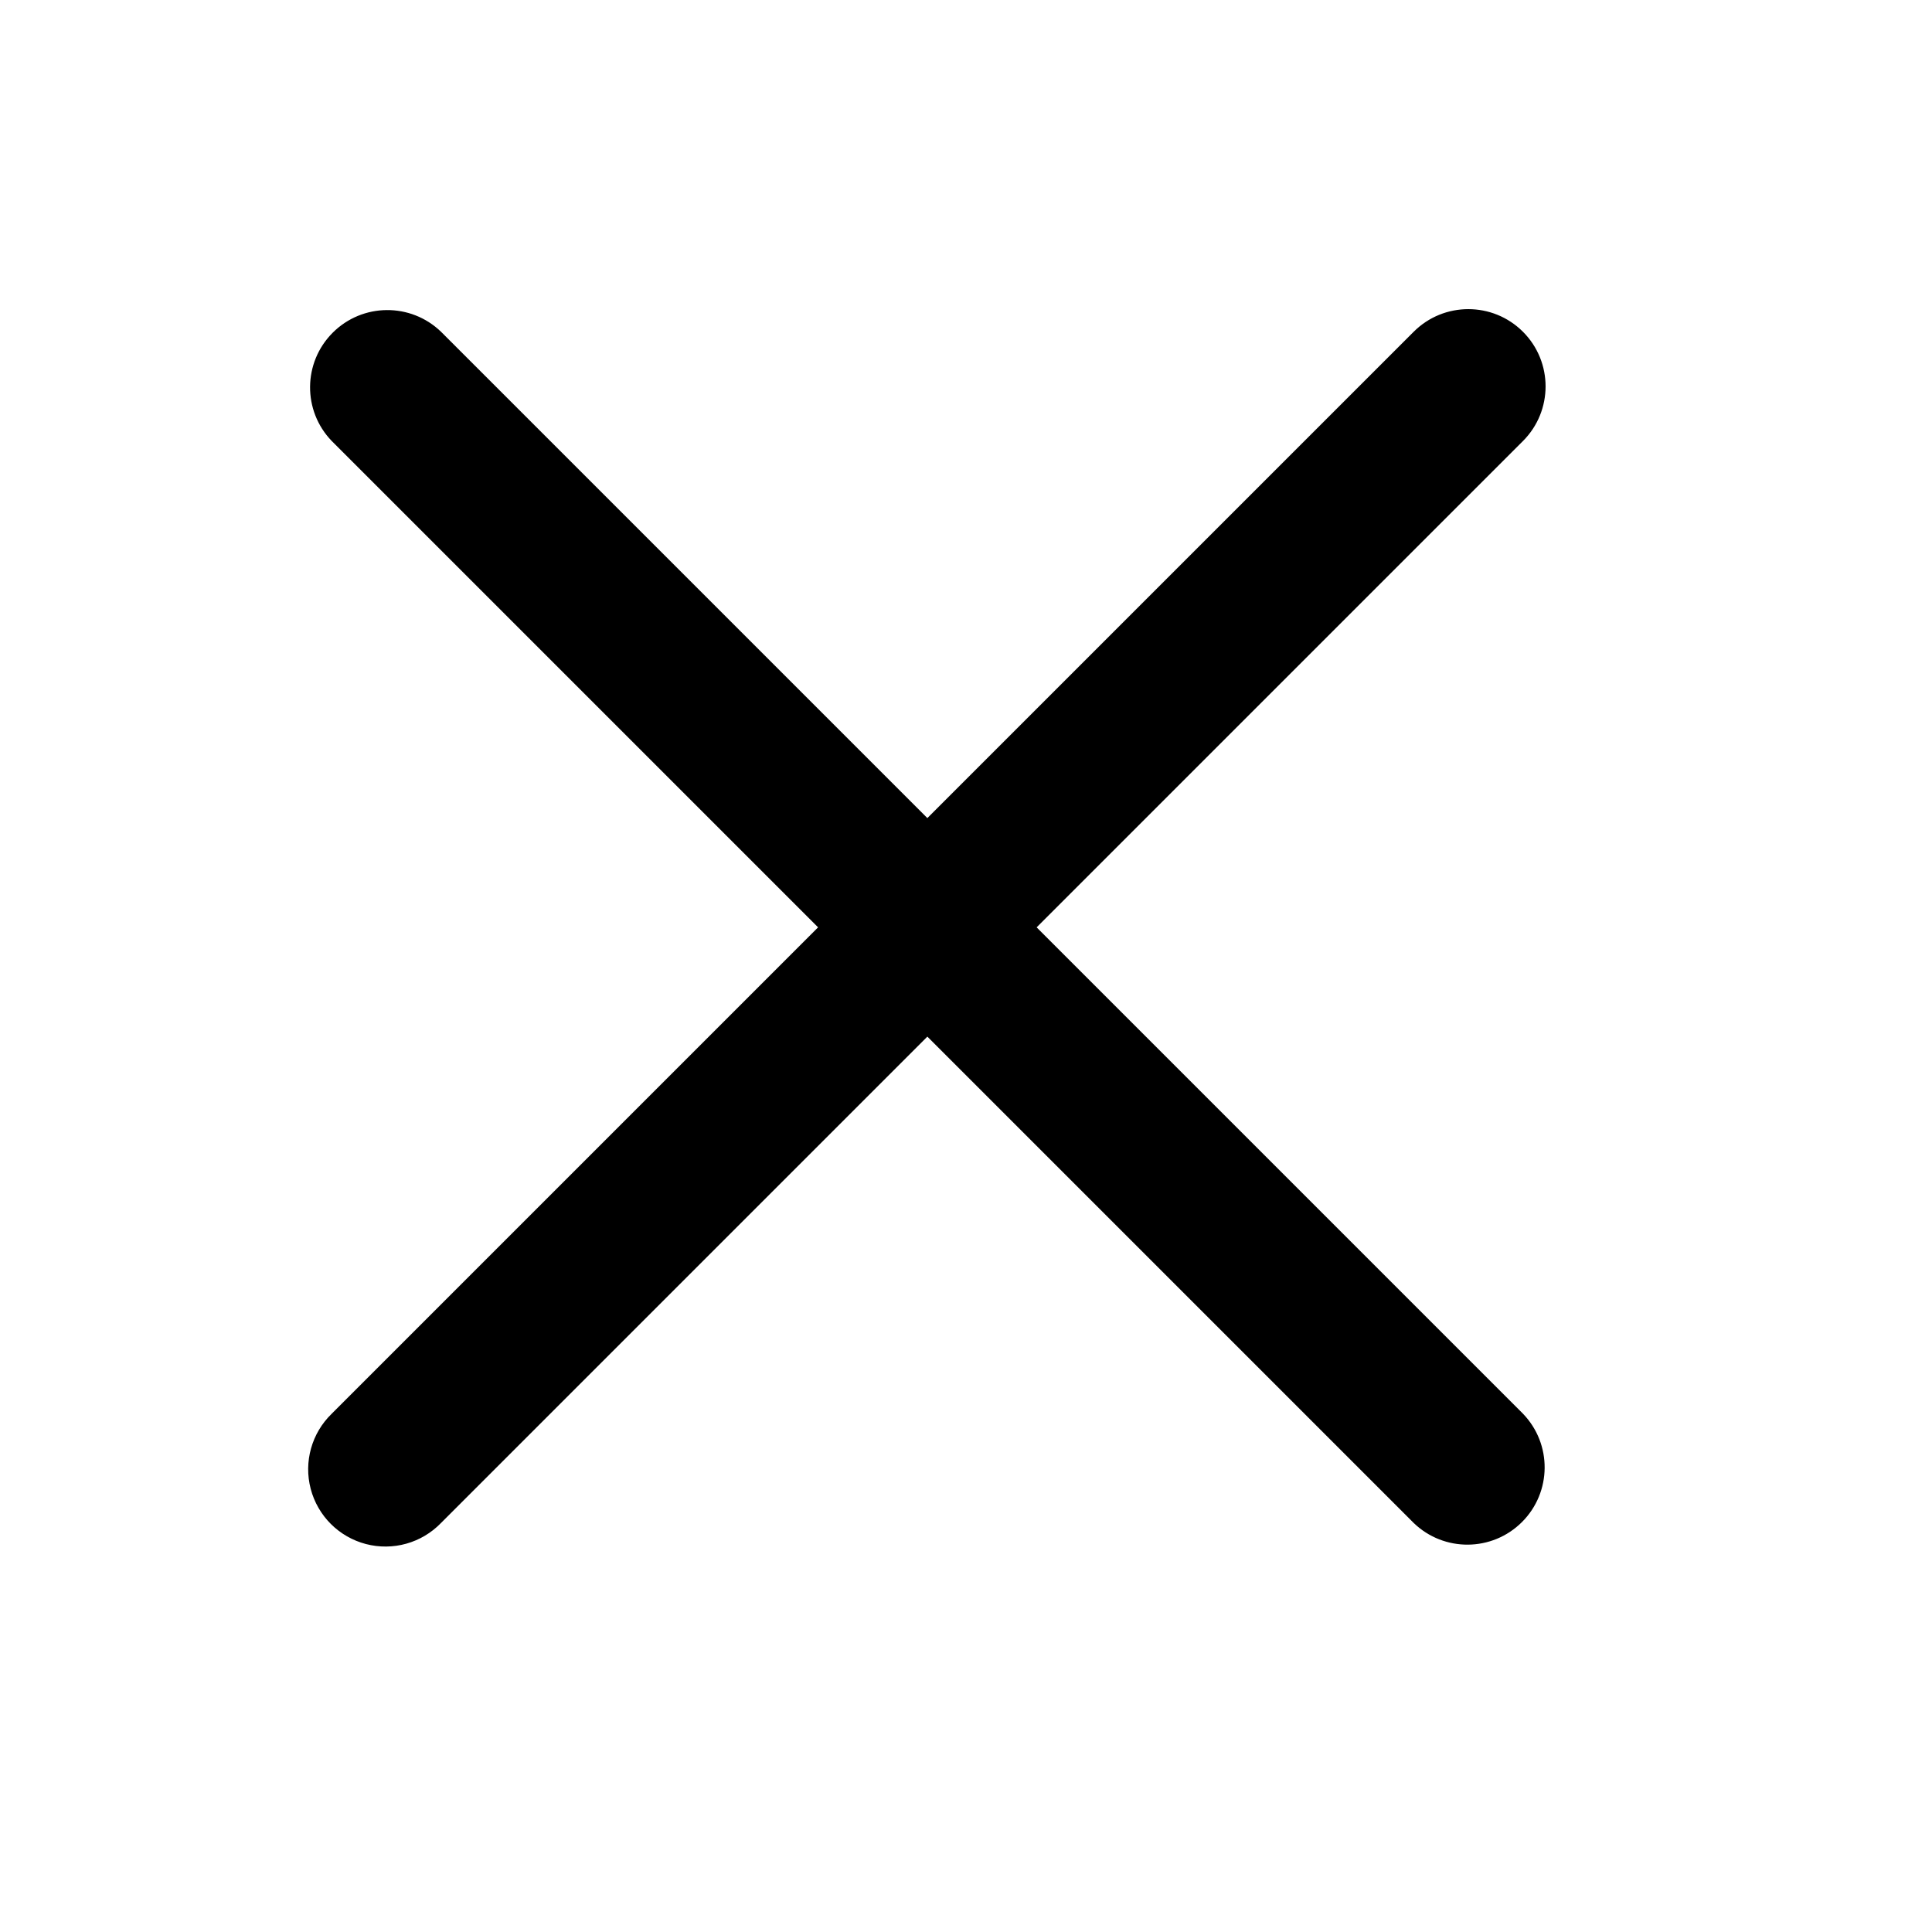
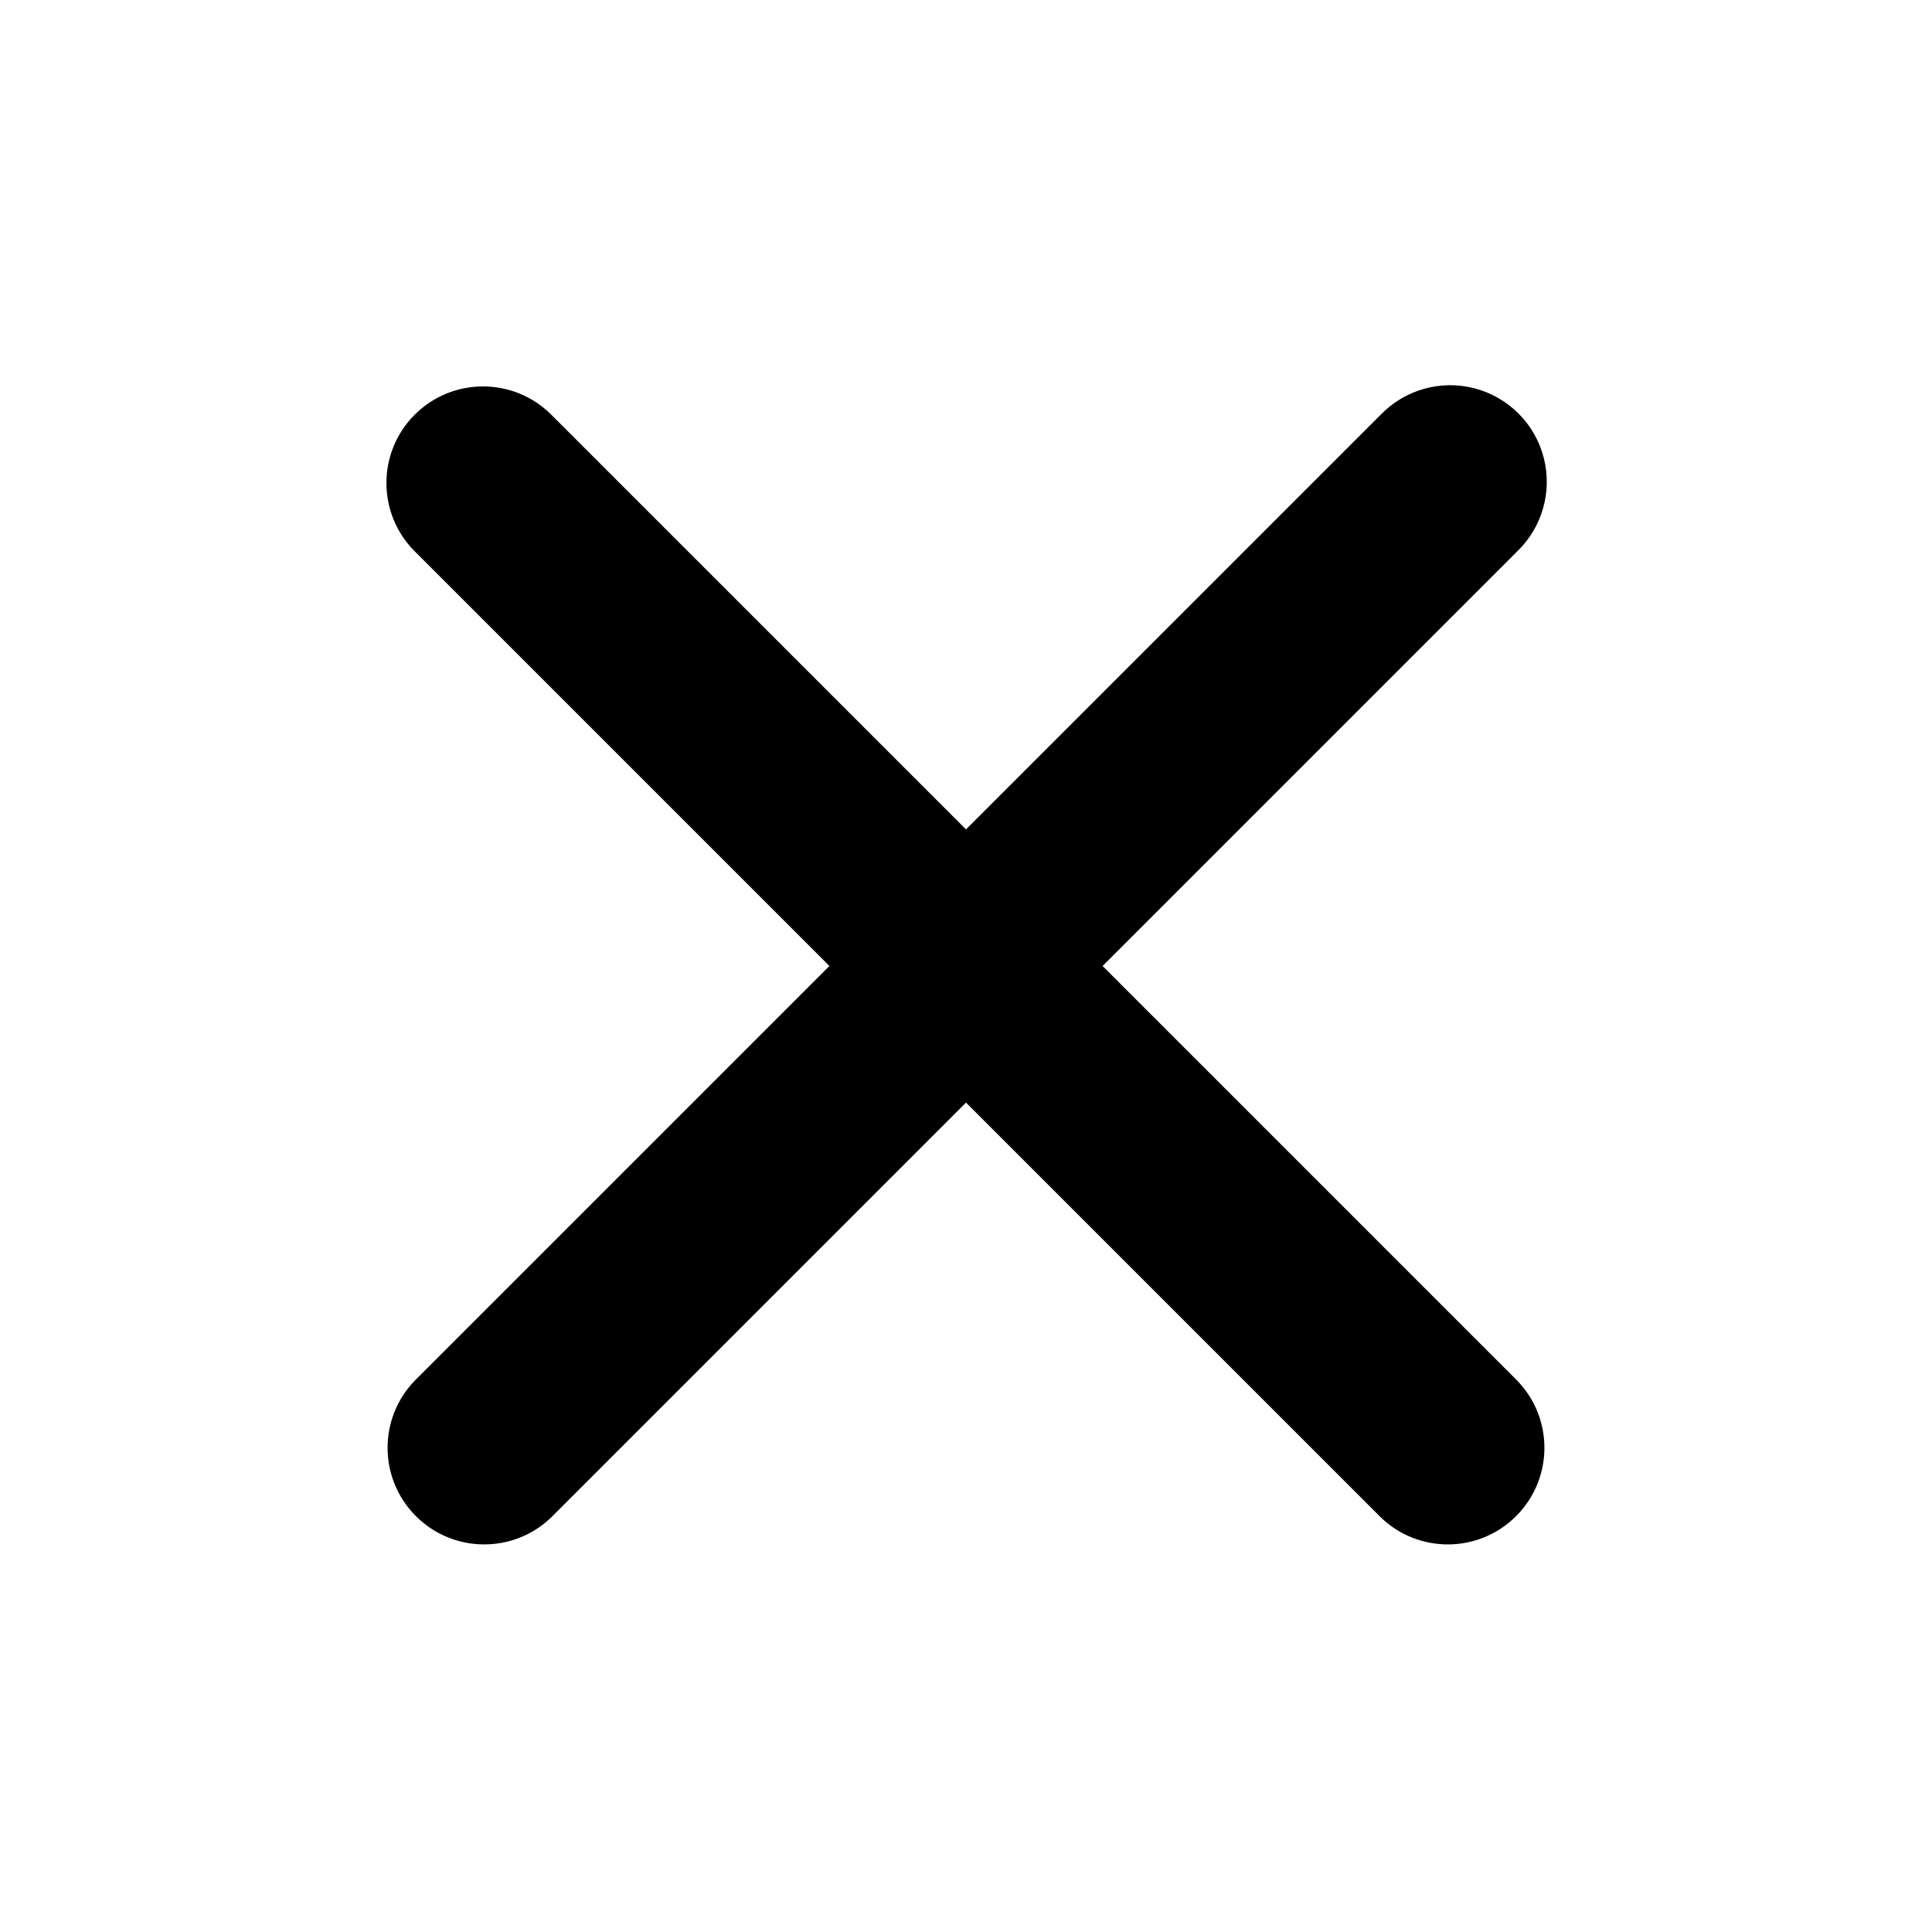
- <svg xmlns="http://www.w3.org/2000/svg" viewBox="0 0 25 25" x="0px" y="0px">
-   <path d="M19.707,4.293a1,1,0,0,0-1.414,0L12,10.586,5.707,4.293A1,1,0,0,0,4.293,5.707L10.586,12,4.293,18.293a1,1,0,1,0,1.414,1.414L12,13.414l6.293,6.293a1,1,0,0,0,1.414-1.414L13.414,12l6.293-6.293A1,1,0,0,0,19.707,4.293Z" />
+ <svg xmlns="http://www.w3.org/2000/svg" viewBox="0 0 20 20">
+   <path fill-rule="evenodd" d="M4.293 4.293a1 1 0 011.414 0L10 8.586l4.293-4.293a1 1 0 111.414 1.414L11.414 10l4.293 4.293a1 1 0 01-1.414 1.414L10 11.414l-4.293 4.293a1 1 0 01-1.414-1.414L8.586 10 4.293 5.707a1 1 0 010-1.414z" clip-rule="evenodd" />
</svg>
